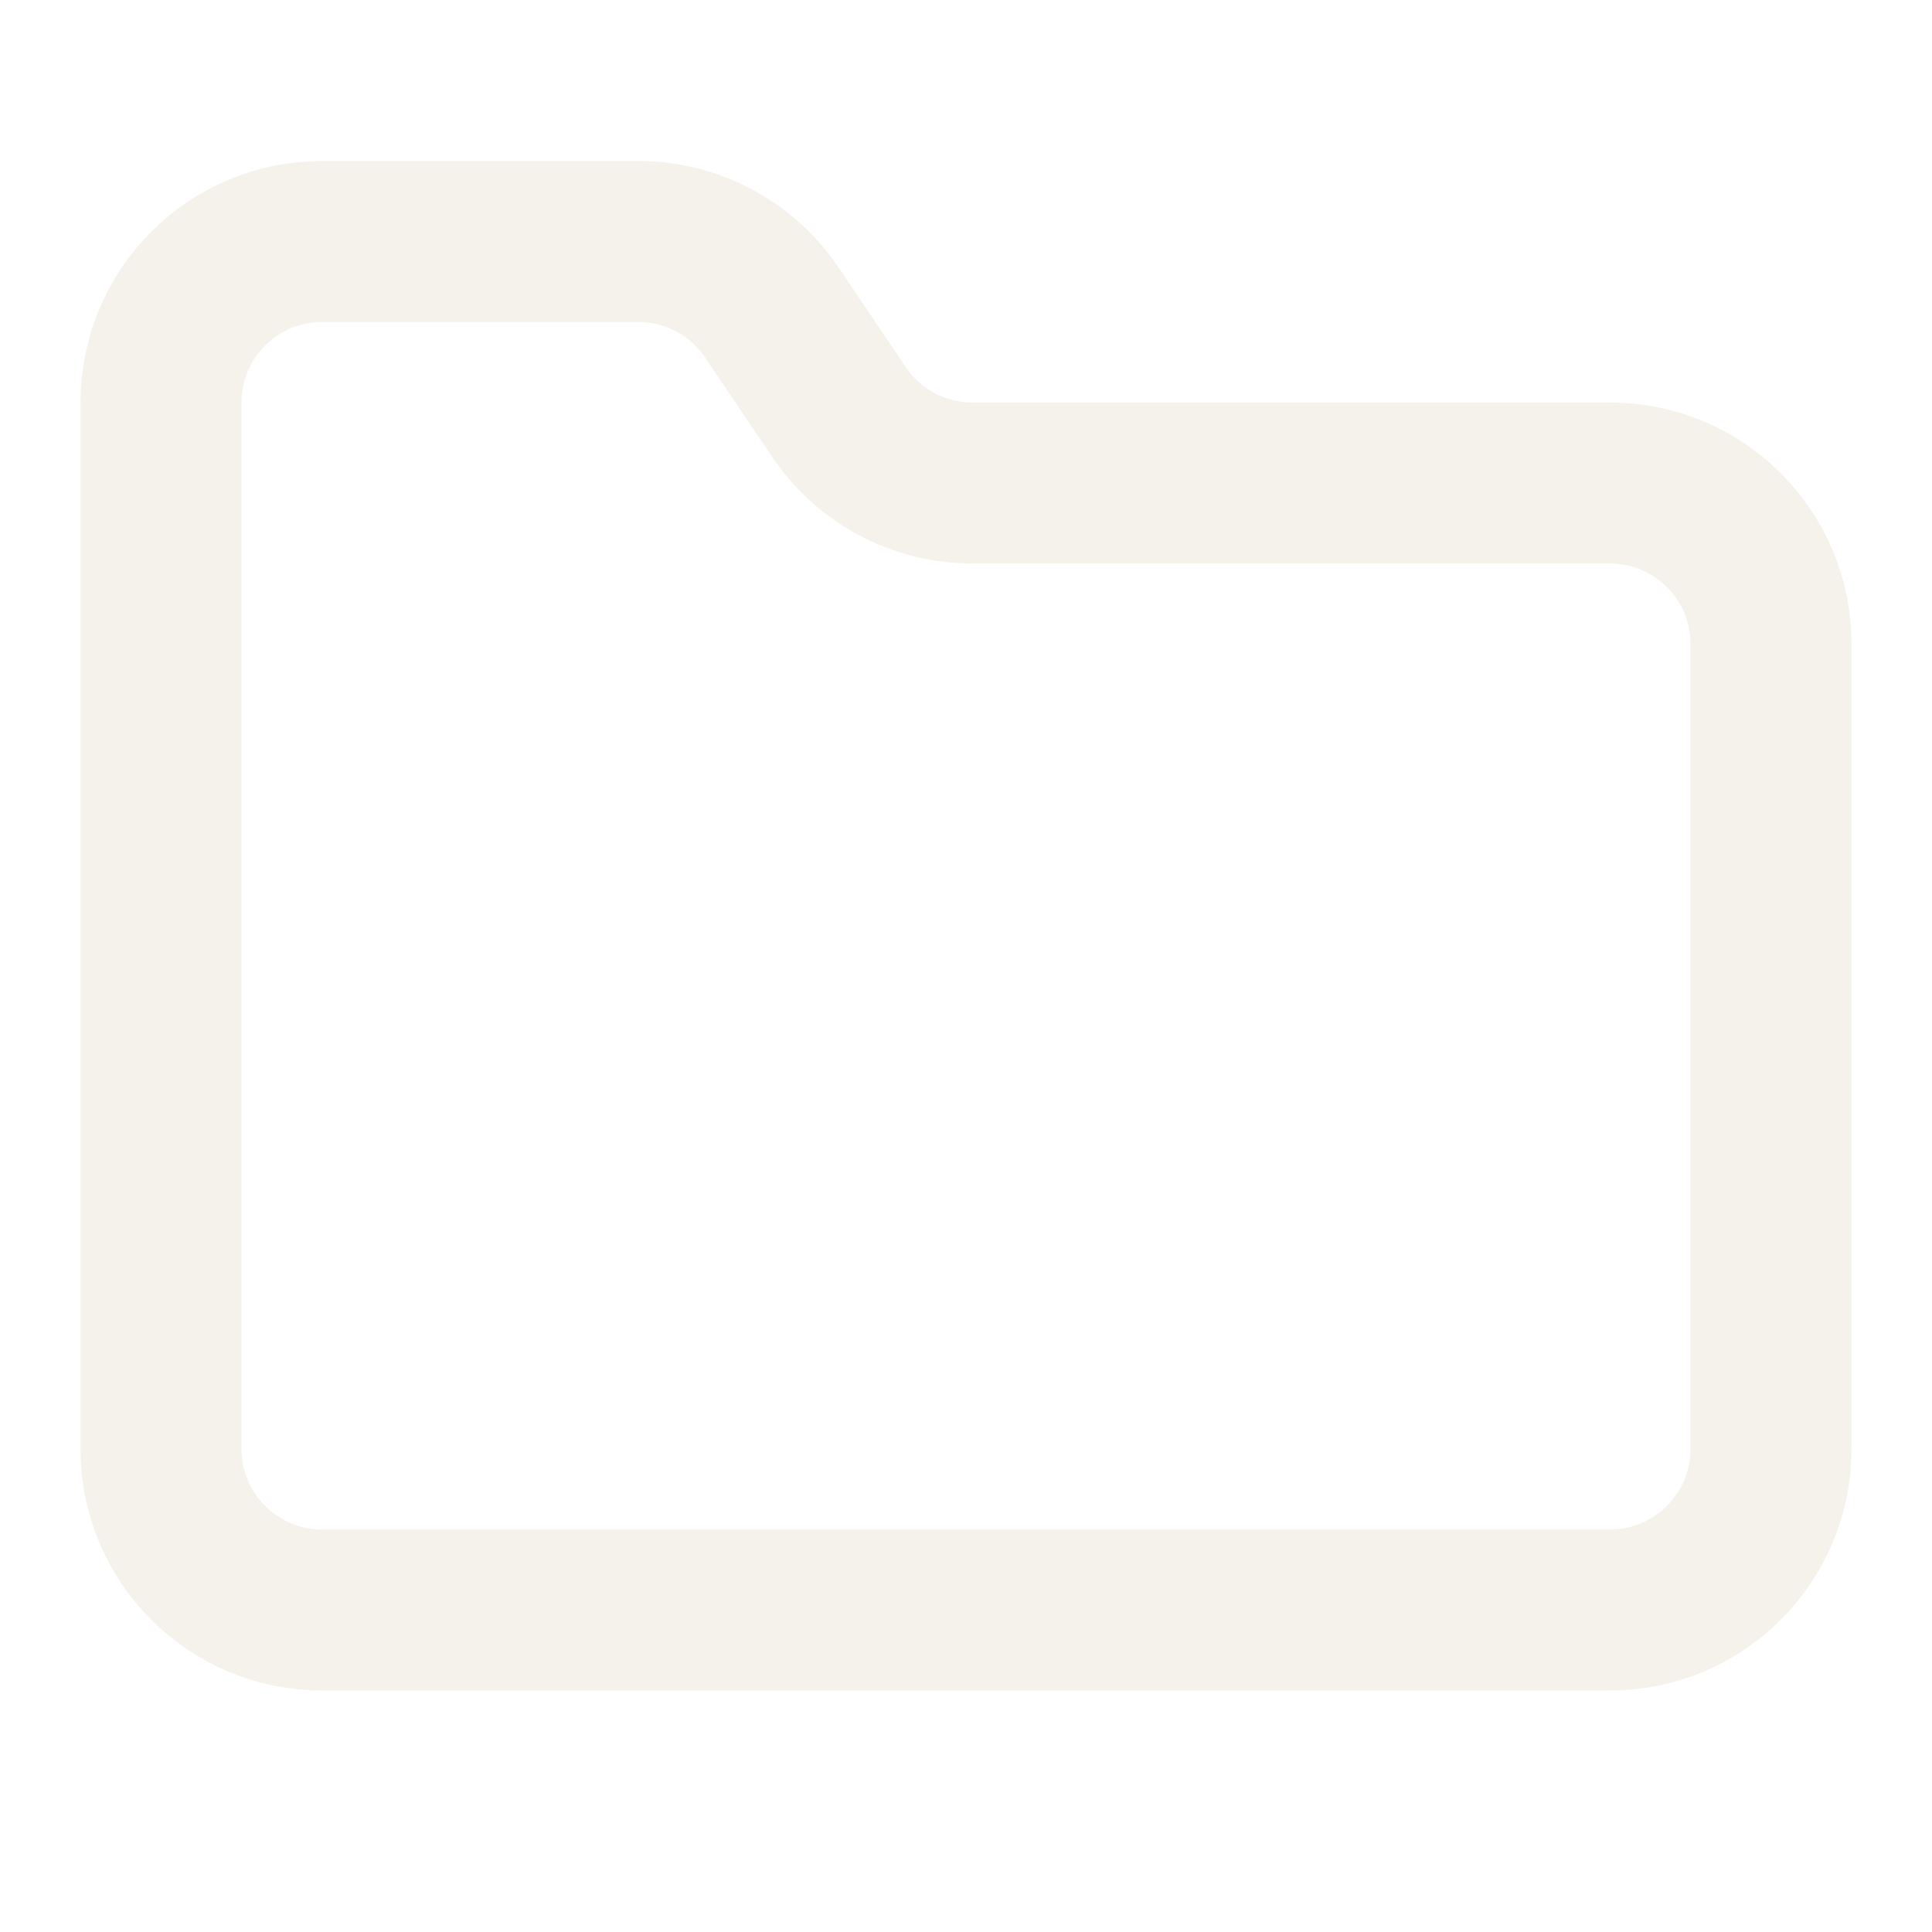
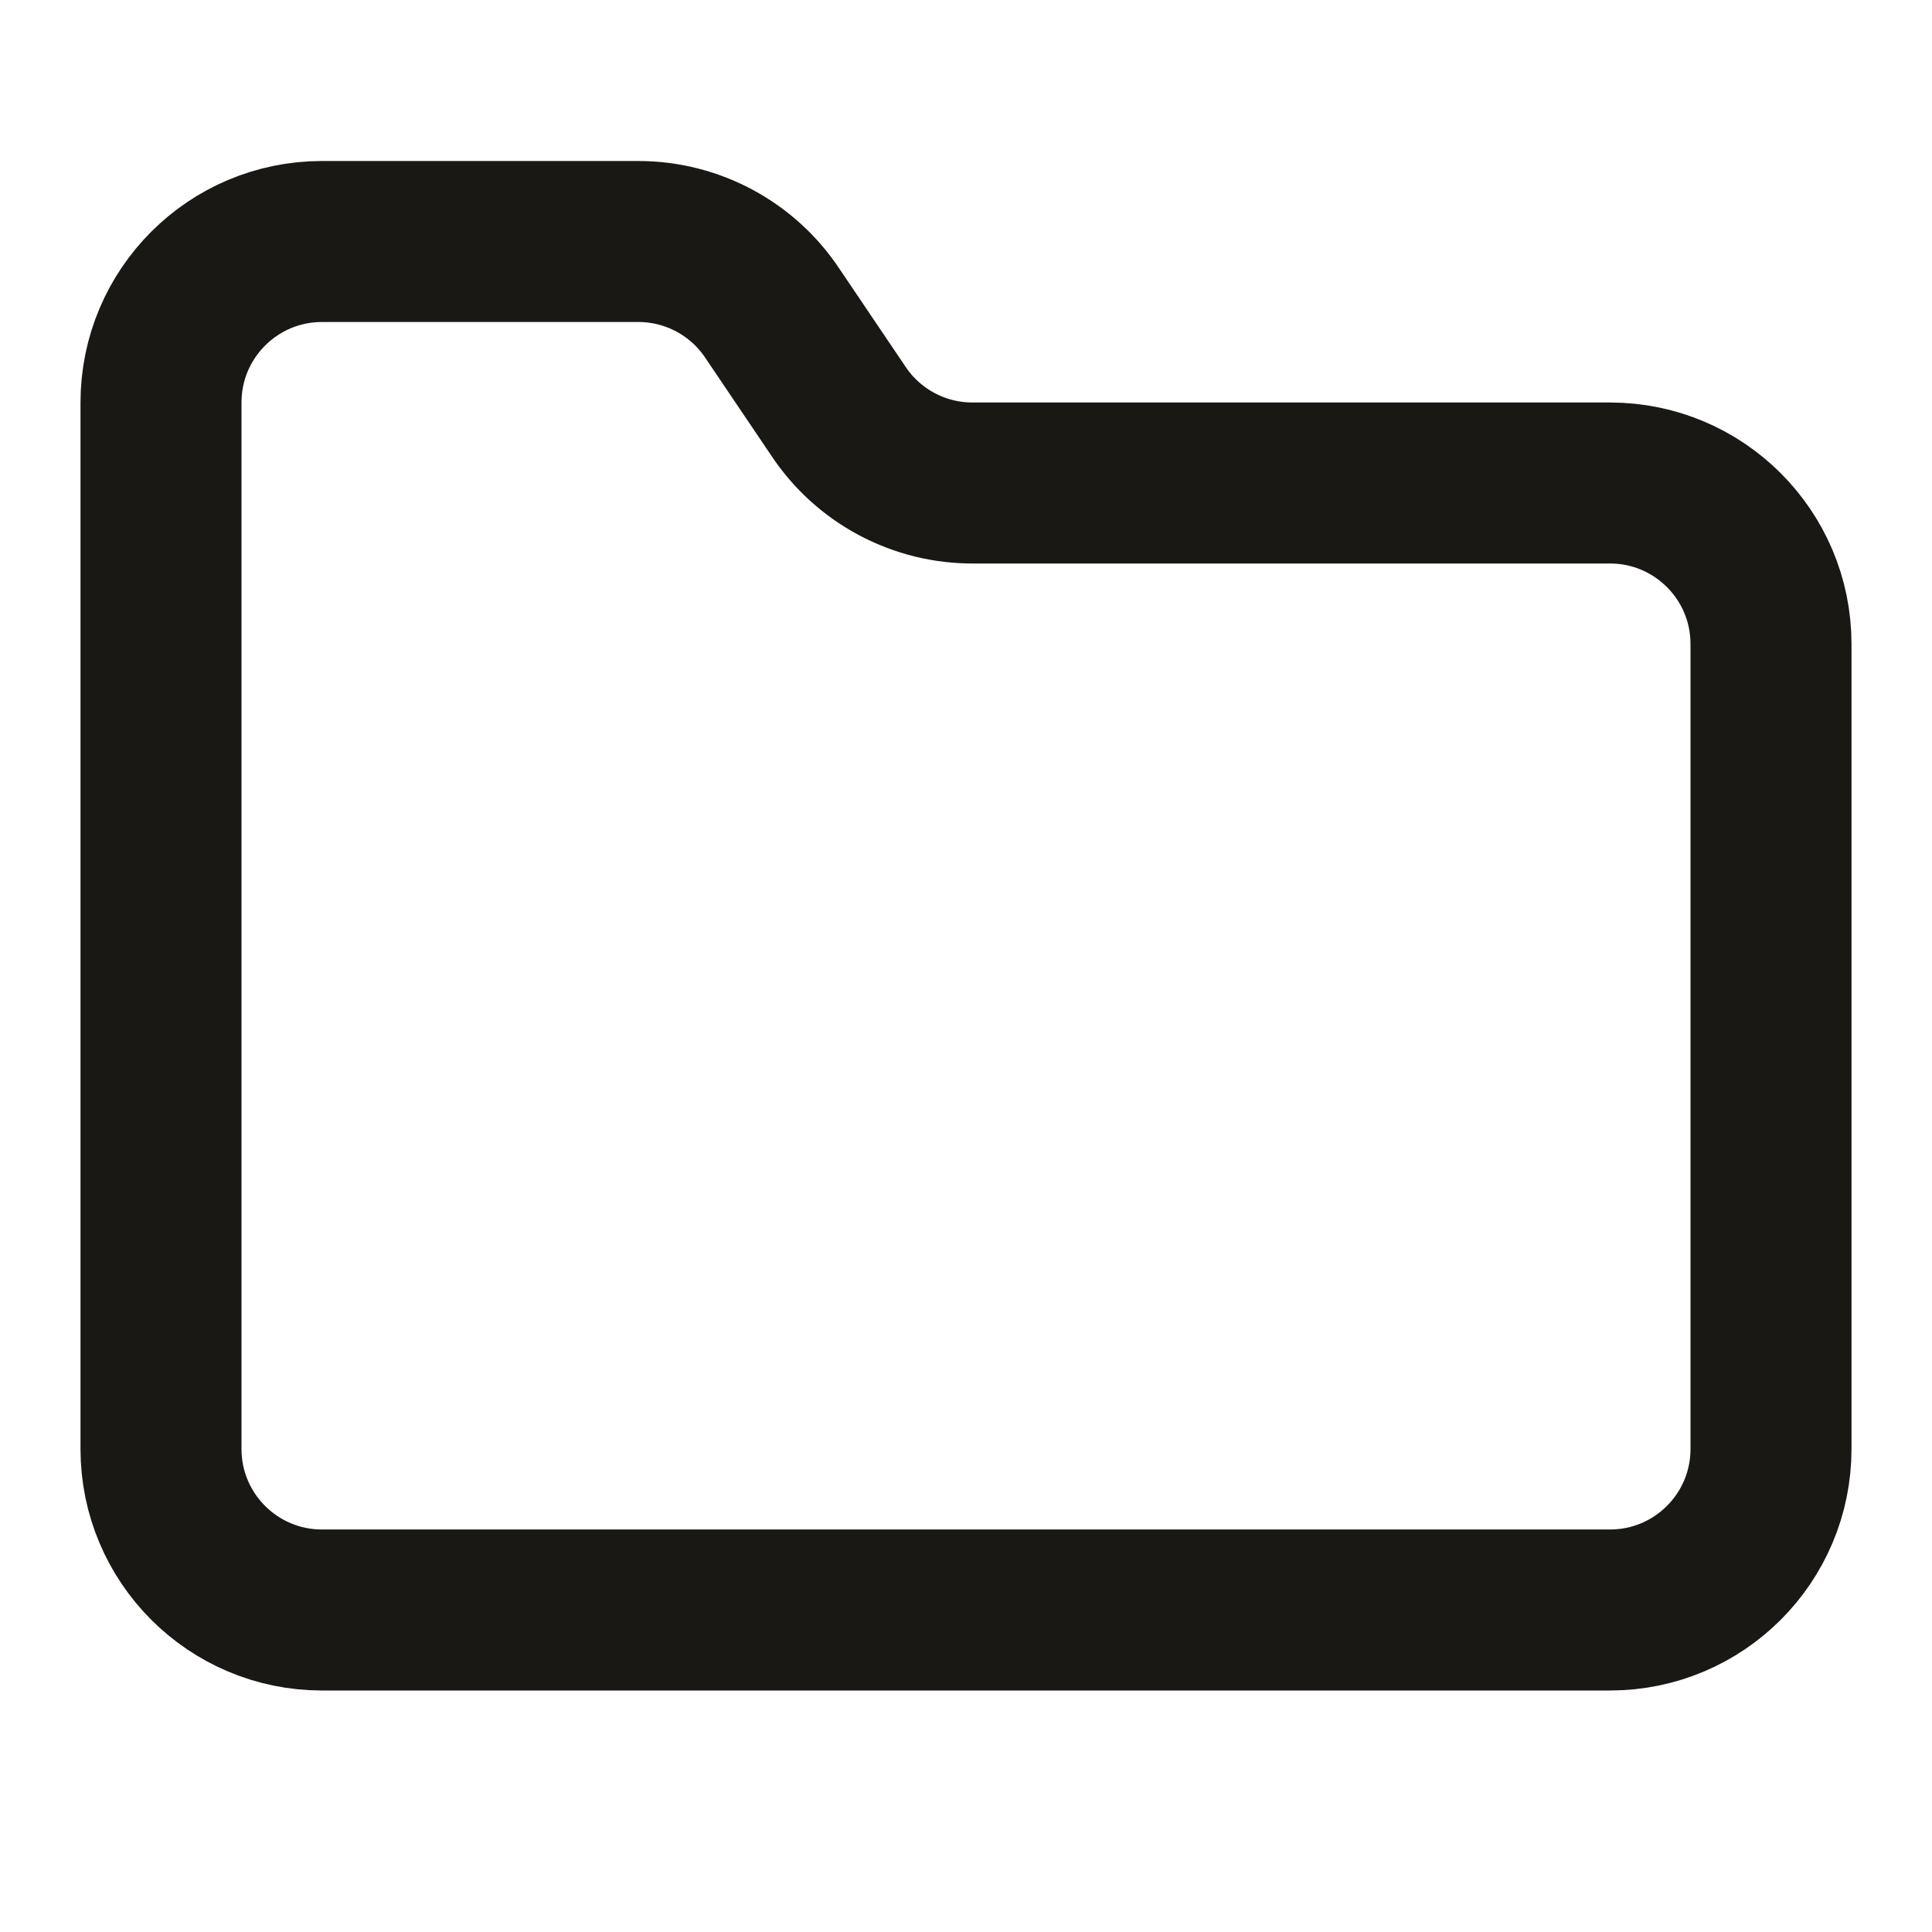
- <svg xmlns="http://www.w3.org/2000/svg" width="24" height="24" viewBox="0 0 24 24" fill="none" stroke="#F5F2EC" stroke-width="2" stroke-linecap="round" stroke-linejoin="round">
+ <svg xmlns="http://www.w3.org/2000/svg" width="24" height="24" viewBox="0 0 24 24" fill="none" stroke="#1A1814" stroke-width="2" stroke-linecap="round" stroke-linejoin="round">
  <path d="M20 20a2 2 0 0 0 2-2V8a2 2 0 0 0-2-2h-7.9a2 2 0 0 1-1.69-.9L9.6 3.9A2 2 0 0 0 7.93 3H4a2 2 0 0 0-2 2v13a2 2 0 0 0 2 2Z" />
</svg>
